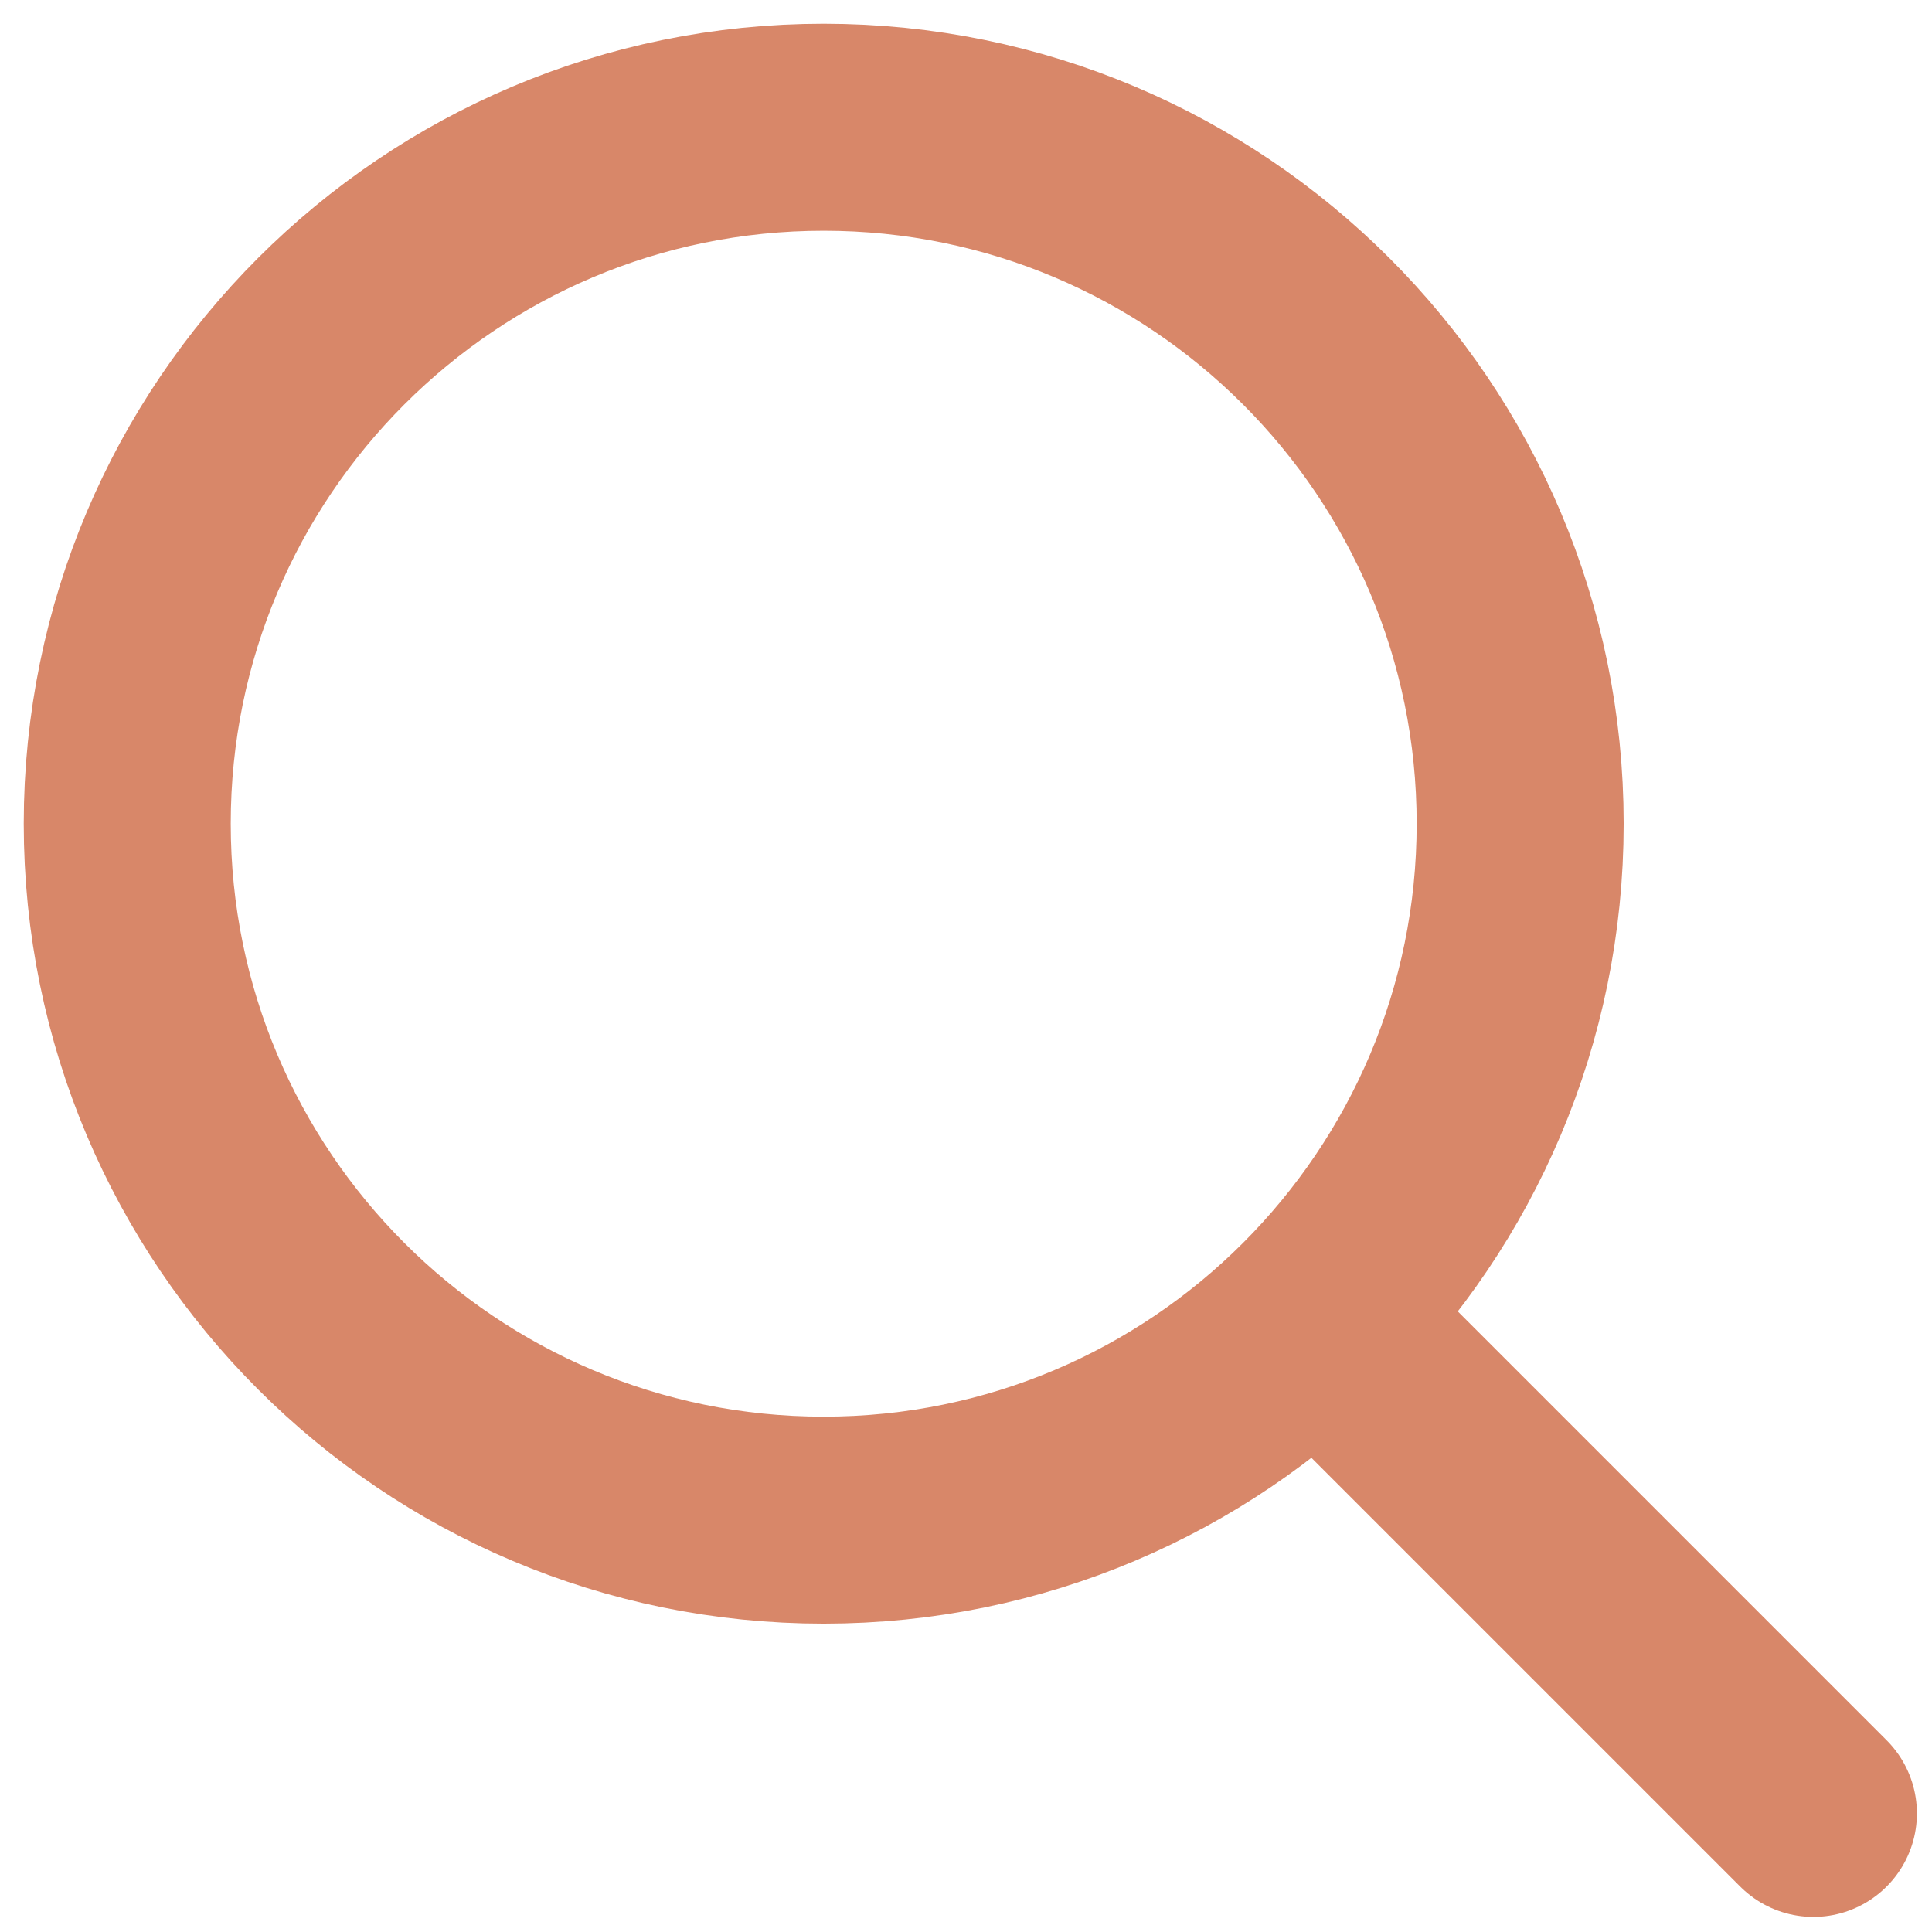
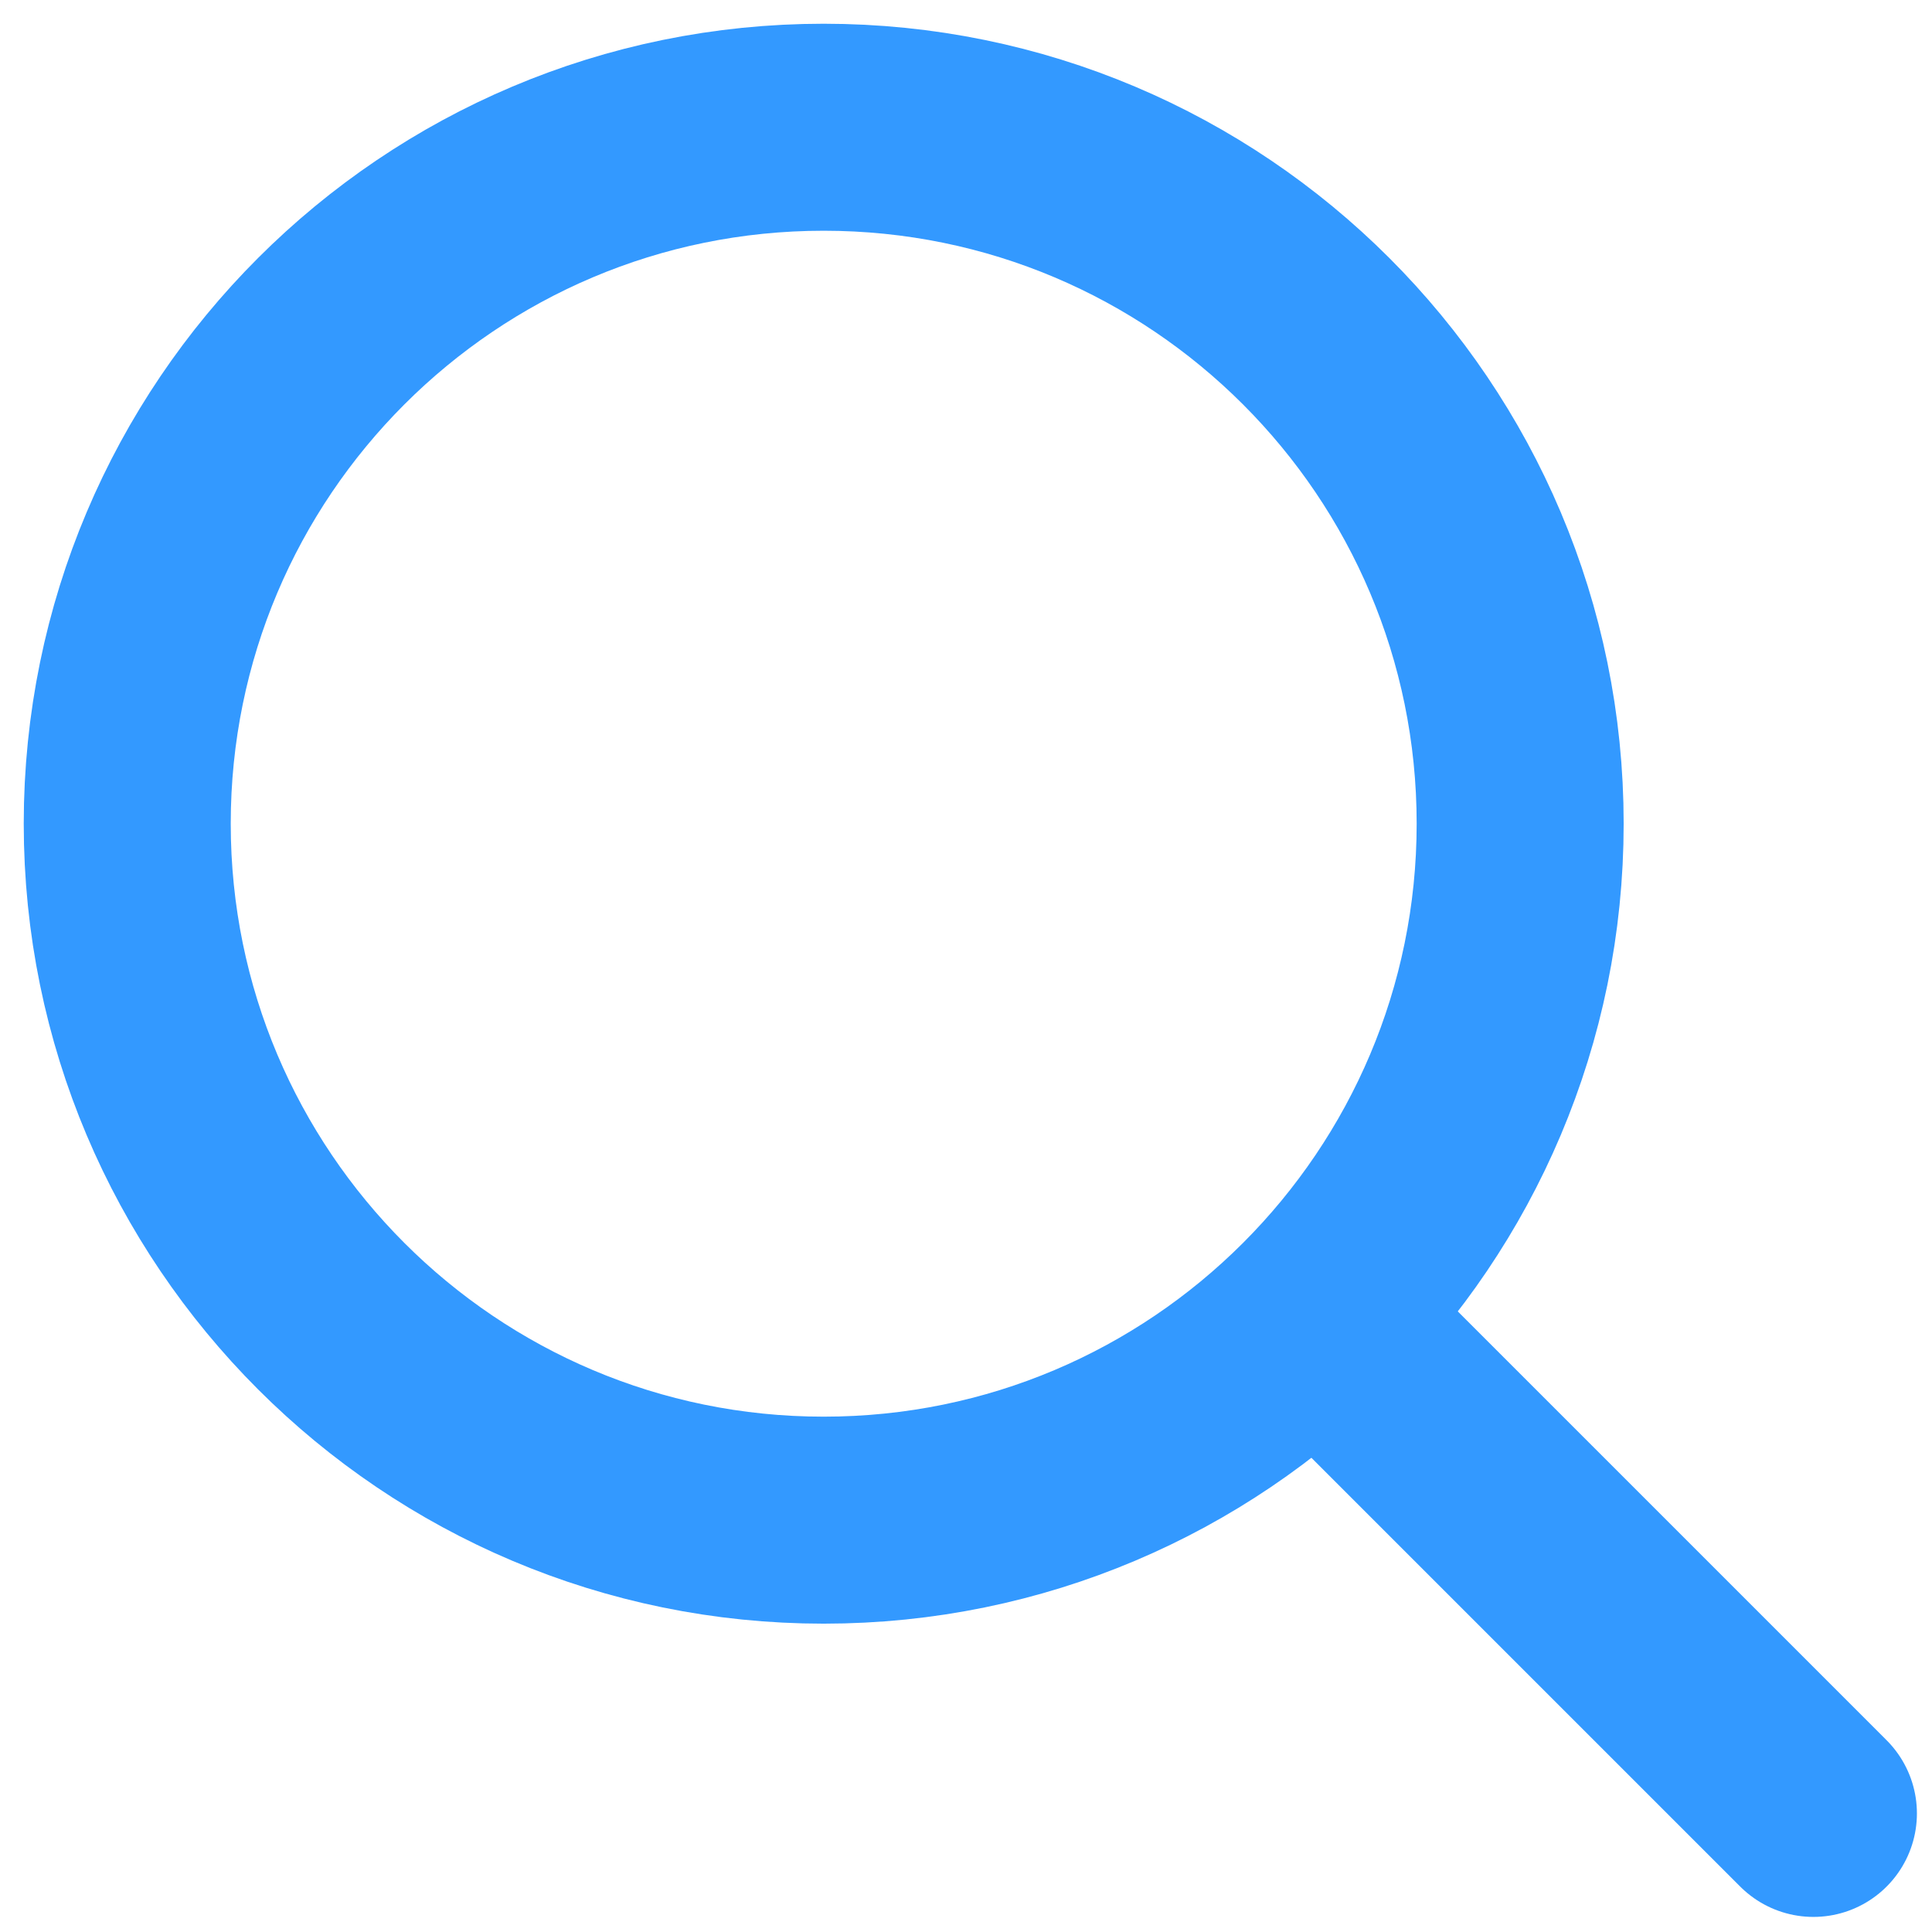
<svg xmlns="http://www.w3.org/2000/svg" width="42" height="42" viewBox="0 0 42 42" fill="none">
-   <path d="M29.859 29.859L39.422 39.422" stroke="#D88769" stroke-width="4.5" stroke-linecap="round" stroke-linejoin="round" />
-   <path d="M17.906 33.047C26.268 33.047 33.047 26.268 33.047 17.906C33.047 9.544 26.268 2.766 17.906 2.766C9.544 2.766 2.766 9.544 2.766 17.906C2.766 26.268 9.544 33.047 17.906 33.047Z" stroke="#D88769" stroke-width="4.5" stroke-linecap="round" stroke-linejoin="round" />
+   <path d="M29.859 29.859L39.422 39.422" stroke="#3399FF" stroke-width="4.5" stroke-linecap="round" stroke-linejoin="round" />
+   <path d="M17.906 33.047C26.268 33.047 33.047 26.268 33.047 17.906C33.047 9.544 26.268 2.766 17.906 2.766C9.544 2.766 2.766 9.544 2.766 17.906C2.766 26.268 9.544 33.047 17.906 33.047Z" stroke="#3399FF" stroke-width="4.5" stroke-linecap="round" stroke-linejoin="round" />
</svg>
